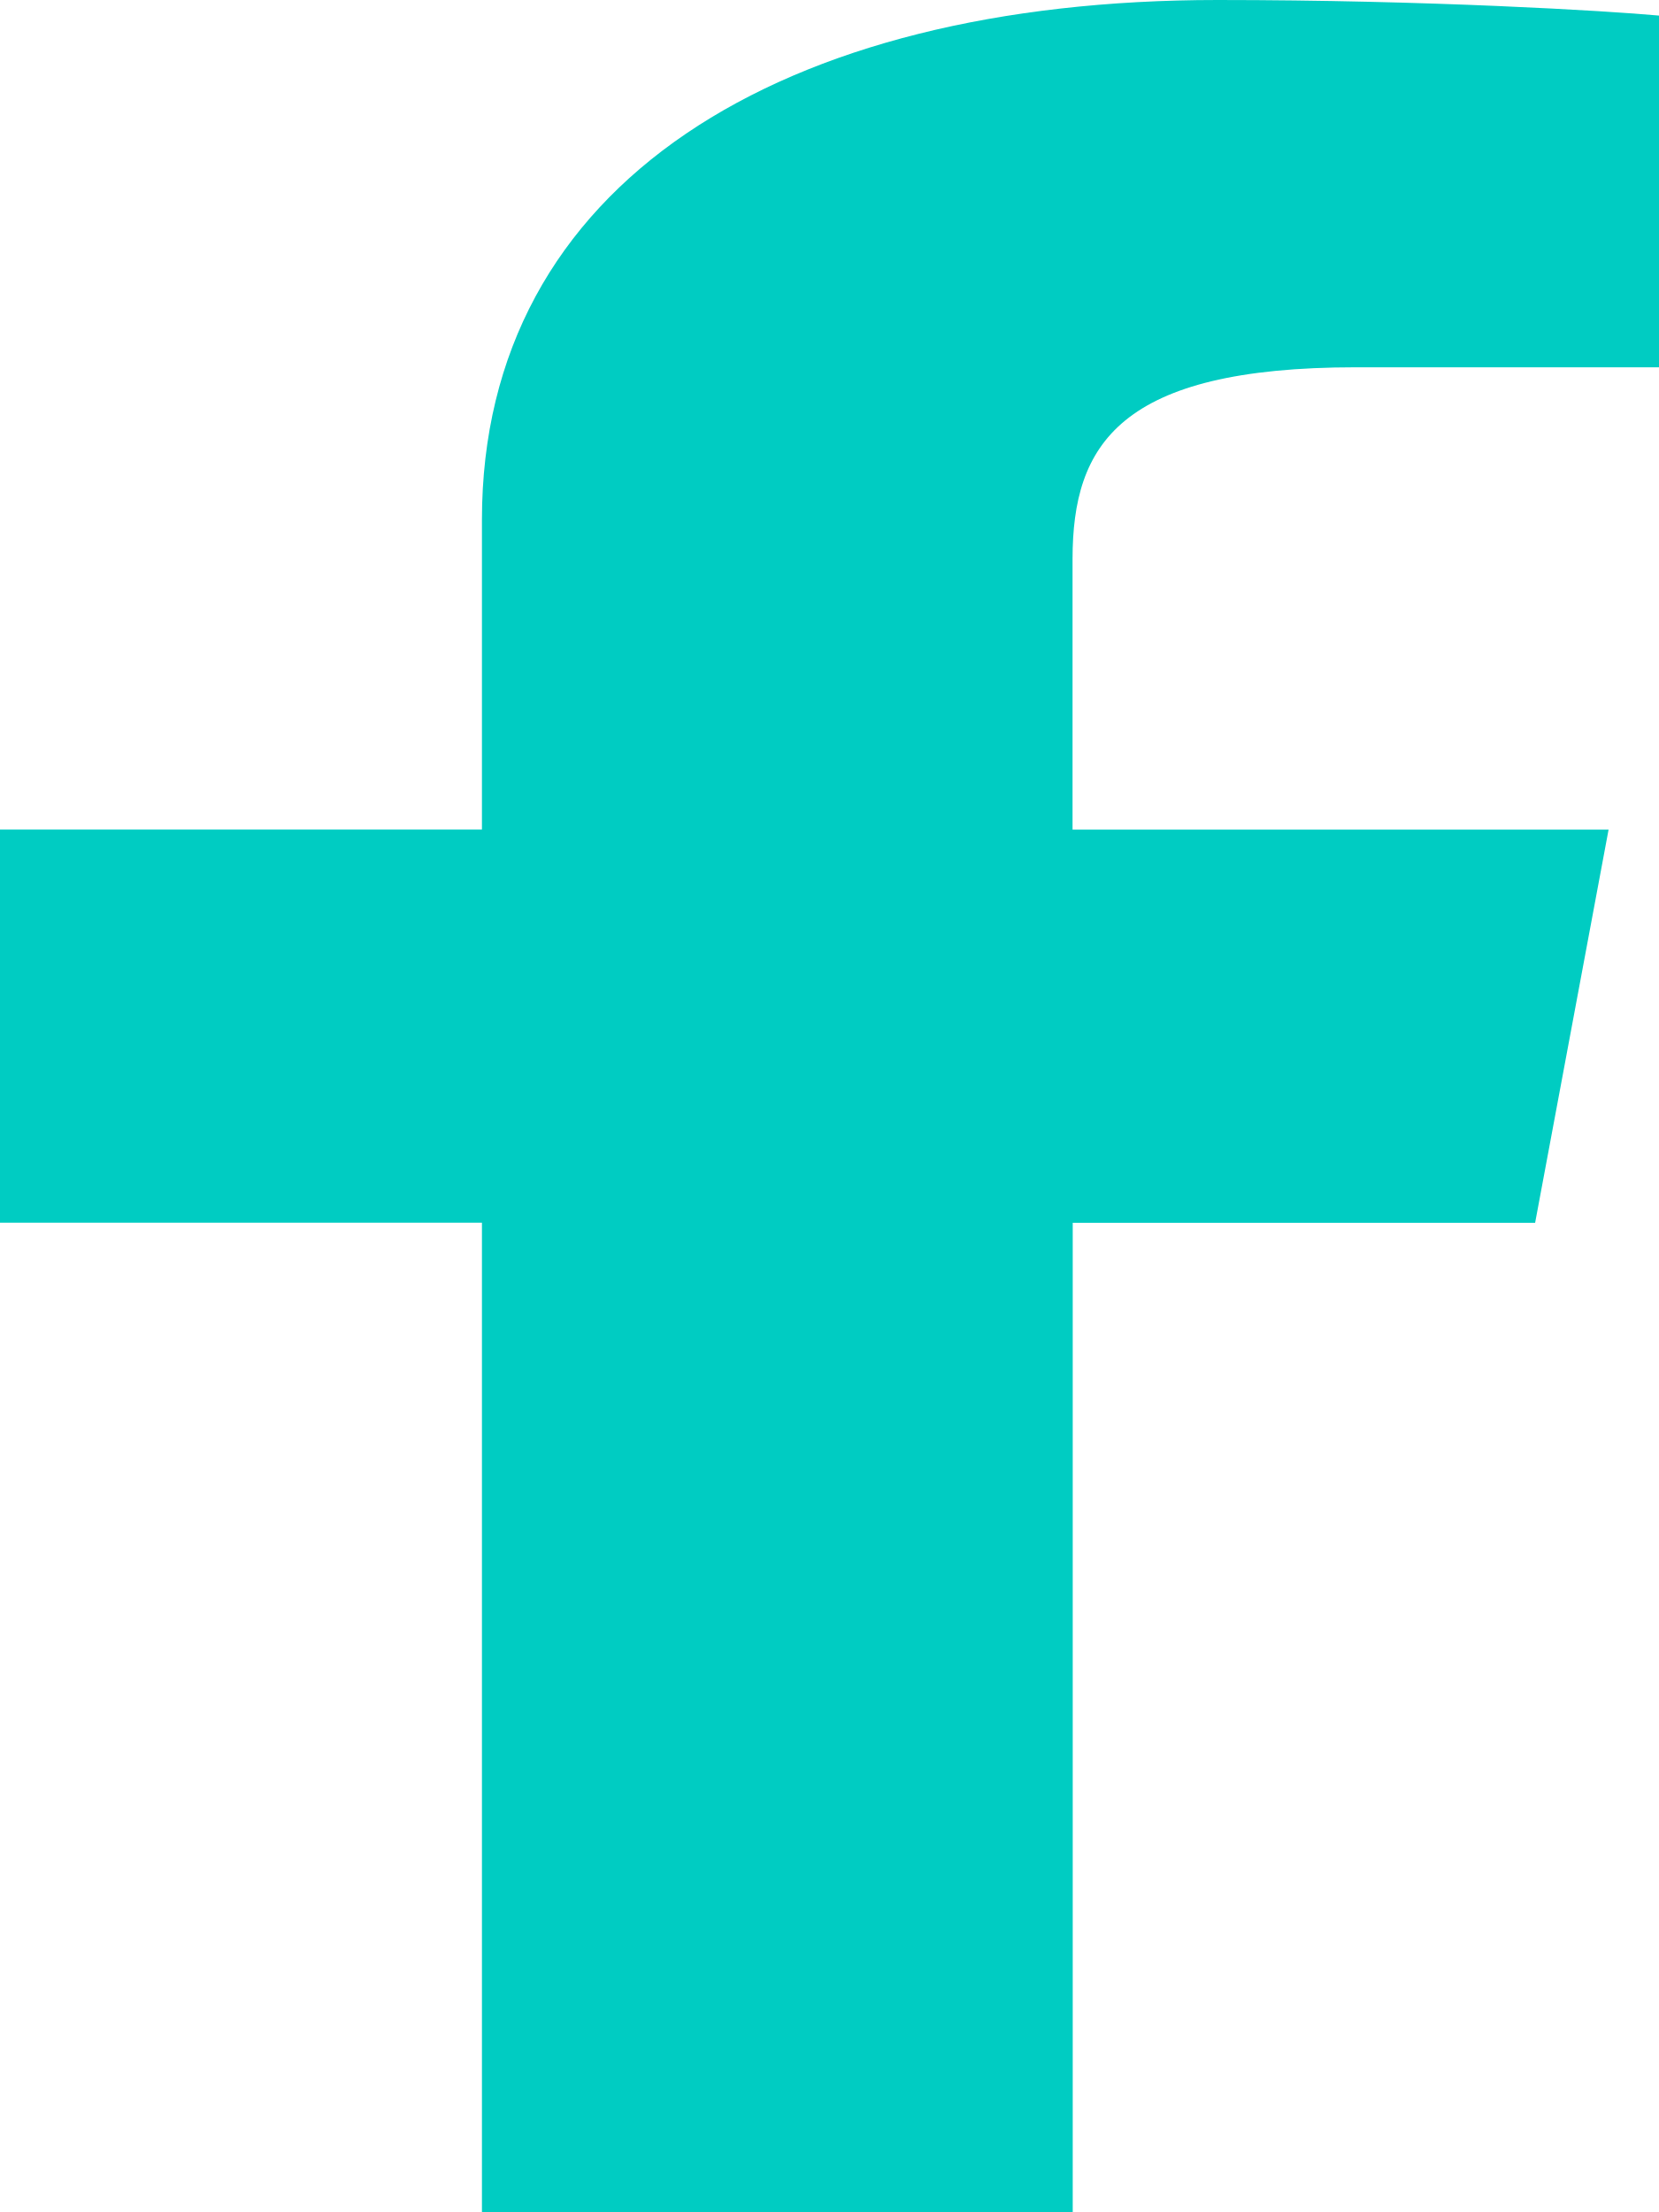
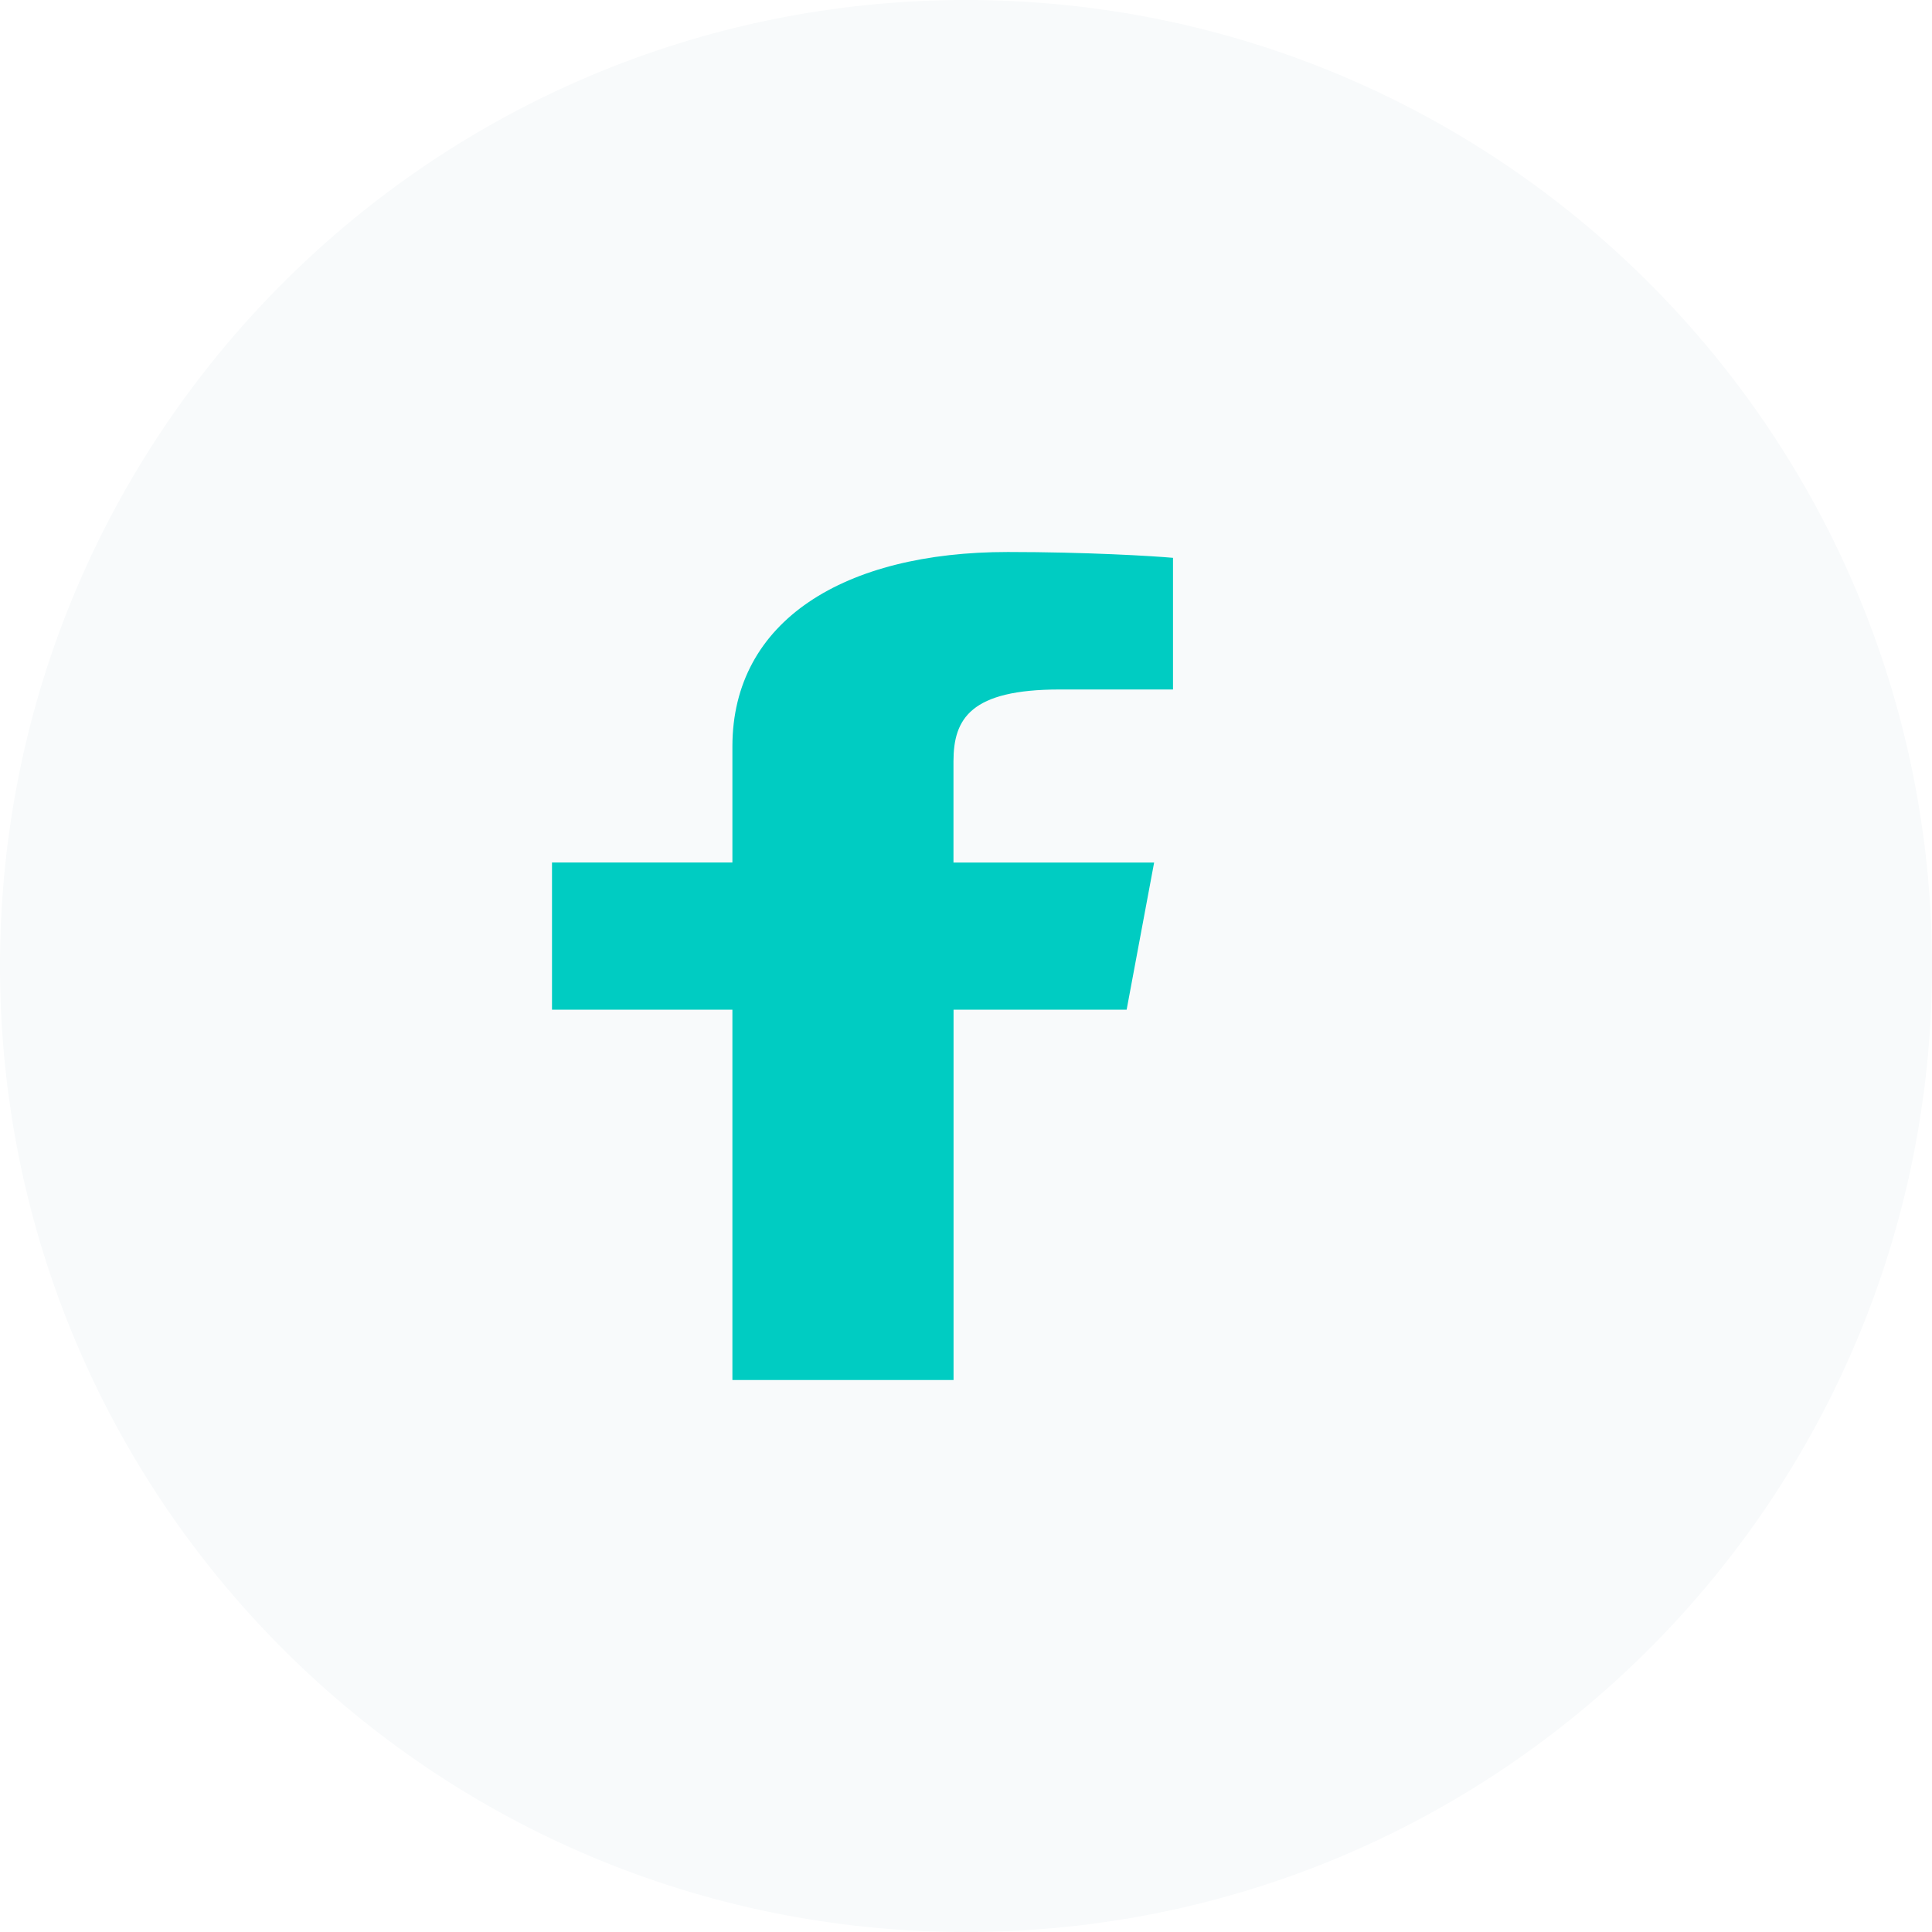
- <svg xmlns="http://www.w3.org/2000/svg" width="18" height="24" viewBox="0 0 18 24" fill="none">
-   <path d="M14.714 3.985H18V0.169C17.433 0.117 15.483 0 13.212 0C8.474 0 5.229 1.987 5.229 5.639V9H0V13.266H5.229V24H11.639V13.267H16.656L17.453 9.001H11.637V6.062C11.639 4.829 12.137 3.985 14.714 3.985V3.985Z" fill="#00CCC2" />
+ <svg xmlns="http://www.w3.org/2000/svg" width="56" height="56" viewBox="0 0 56 56" fill="none">
+   <circle cx="28" cy="28" r="28" fill="#F8FAFB" />
+   <path d="M30.714 19.985H34V16.169C33.433 16.117 31.483 16 29.212 16C24.474 16 21.229 17.987 21.229 21.639V25H16V29.266H21.229V40H27.639V29.267H32.656L33.453 25.001H27.637V22.062C27.639 20.829 28.137 19.985 30.714 19.985Z" fill="#00CCC2" />
</svg>
